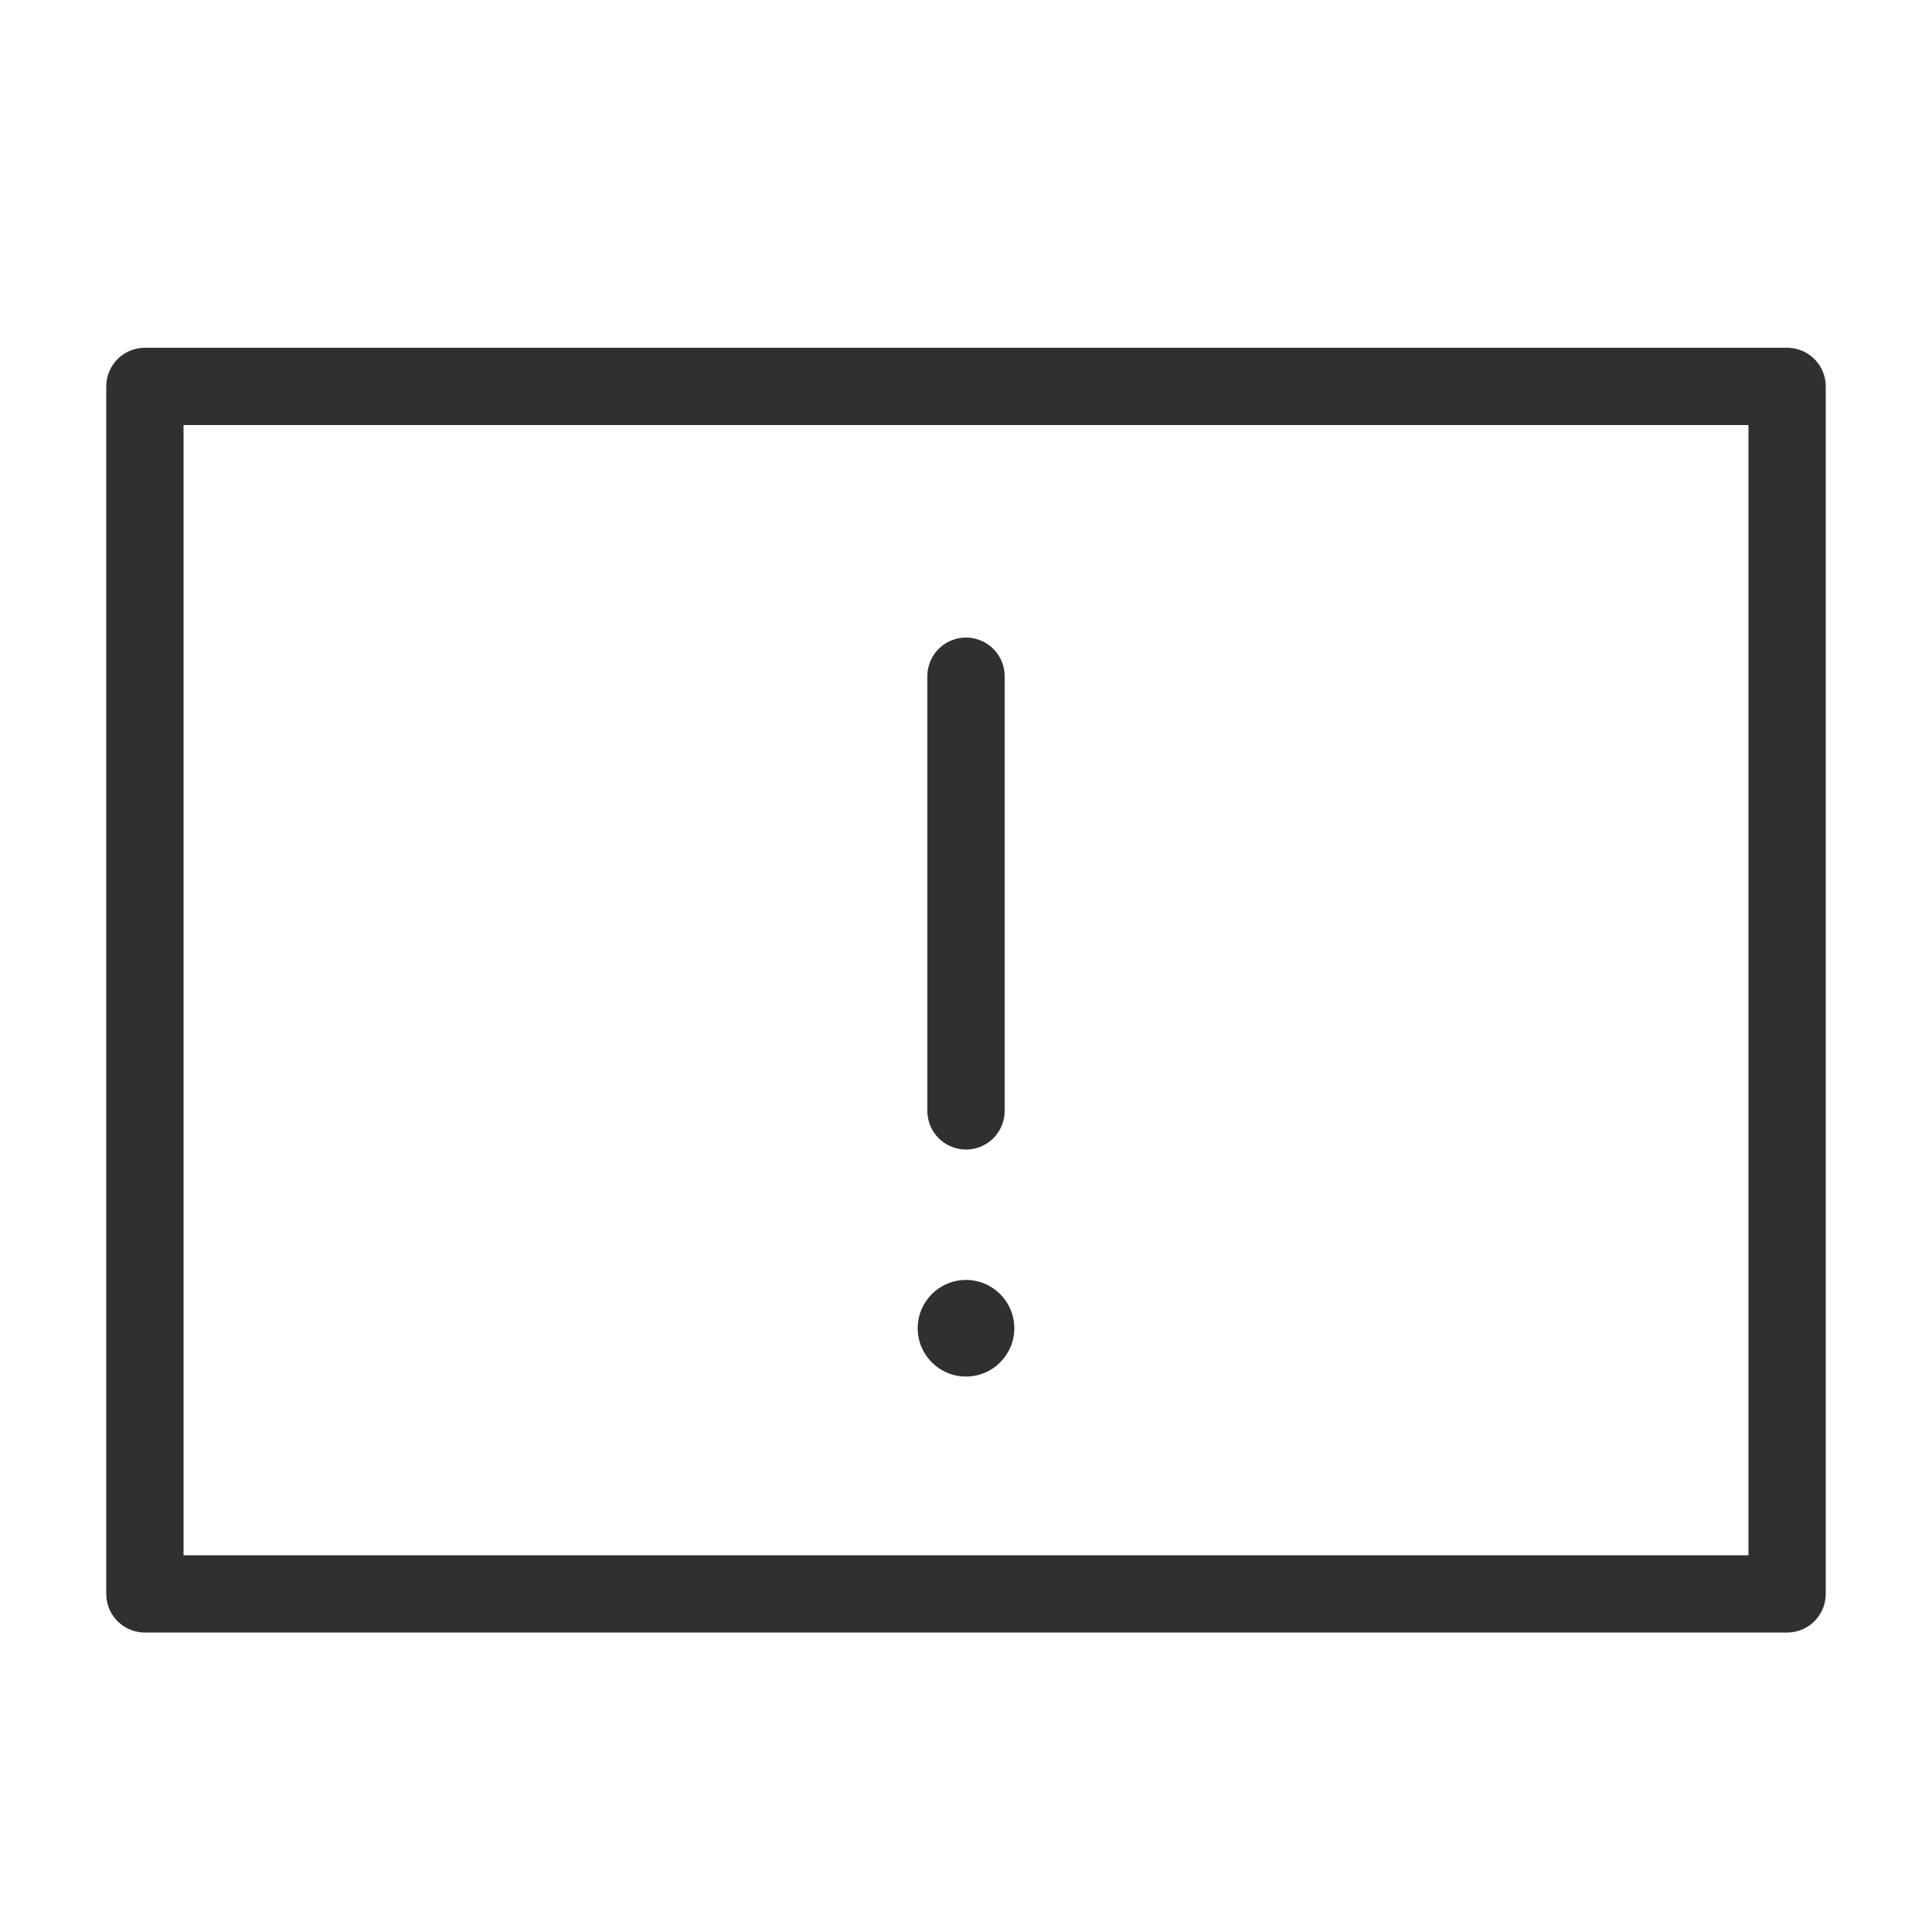
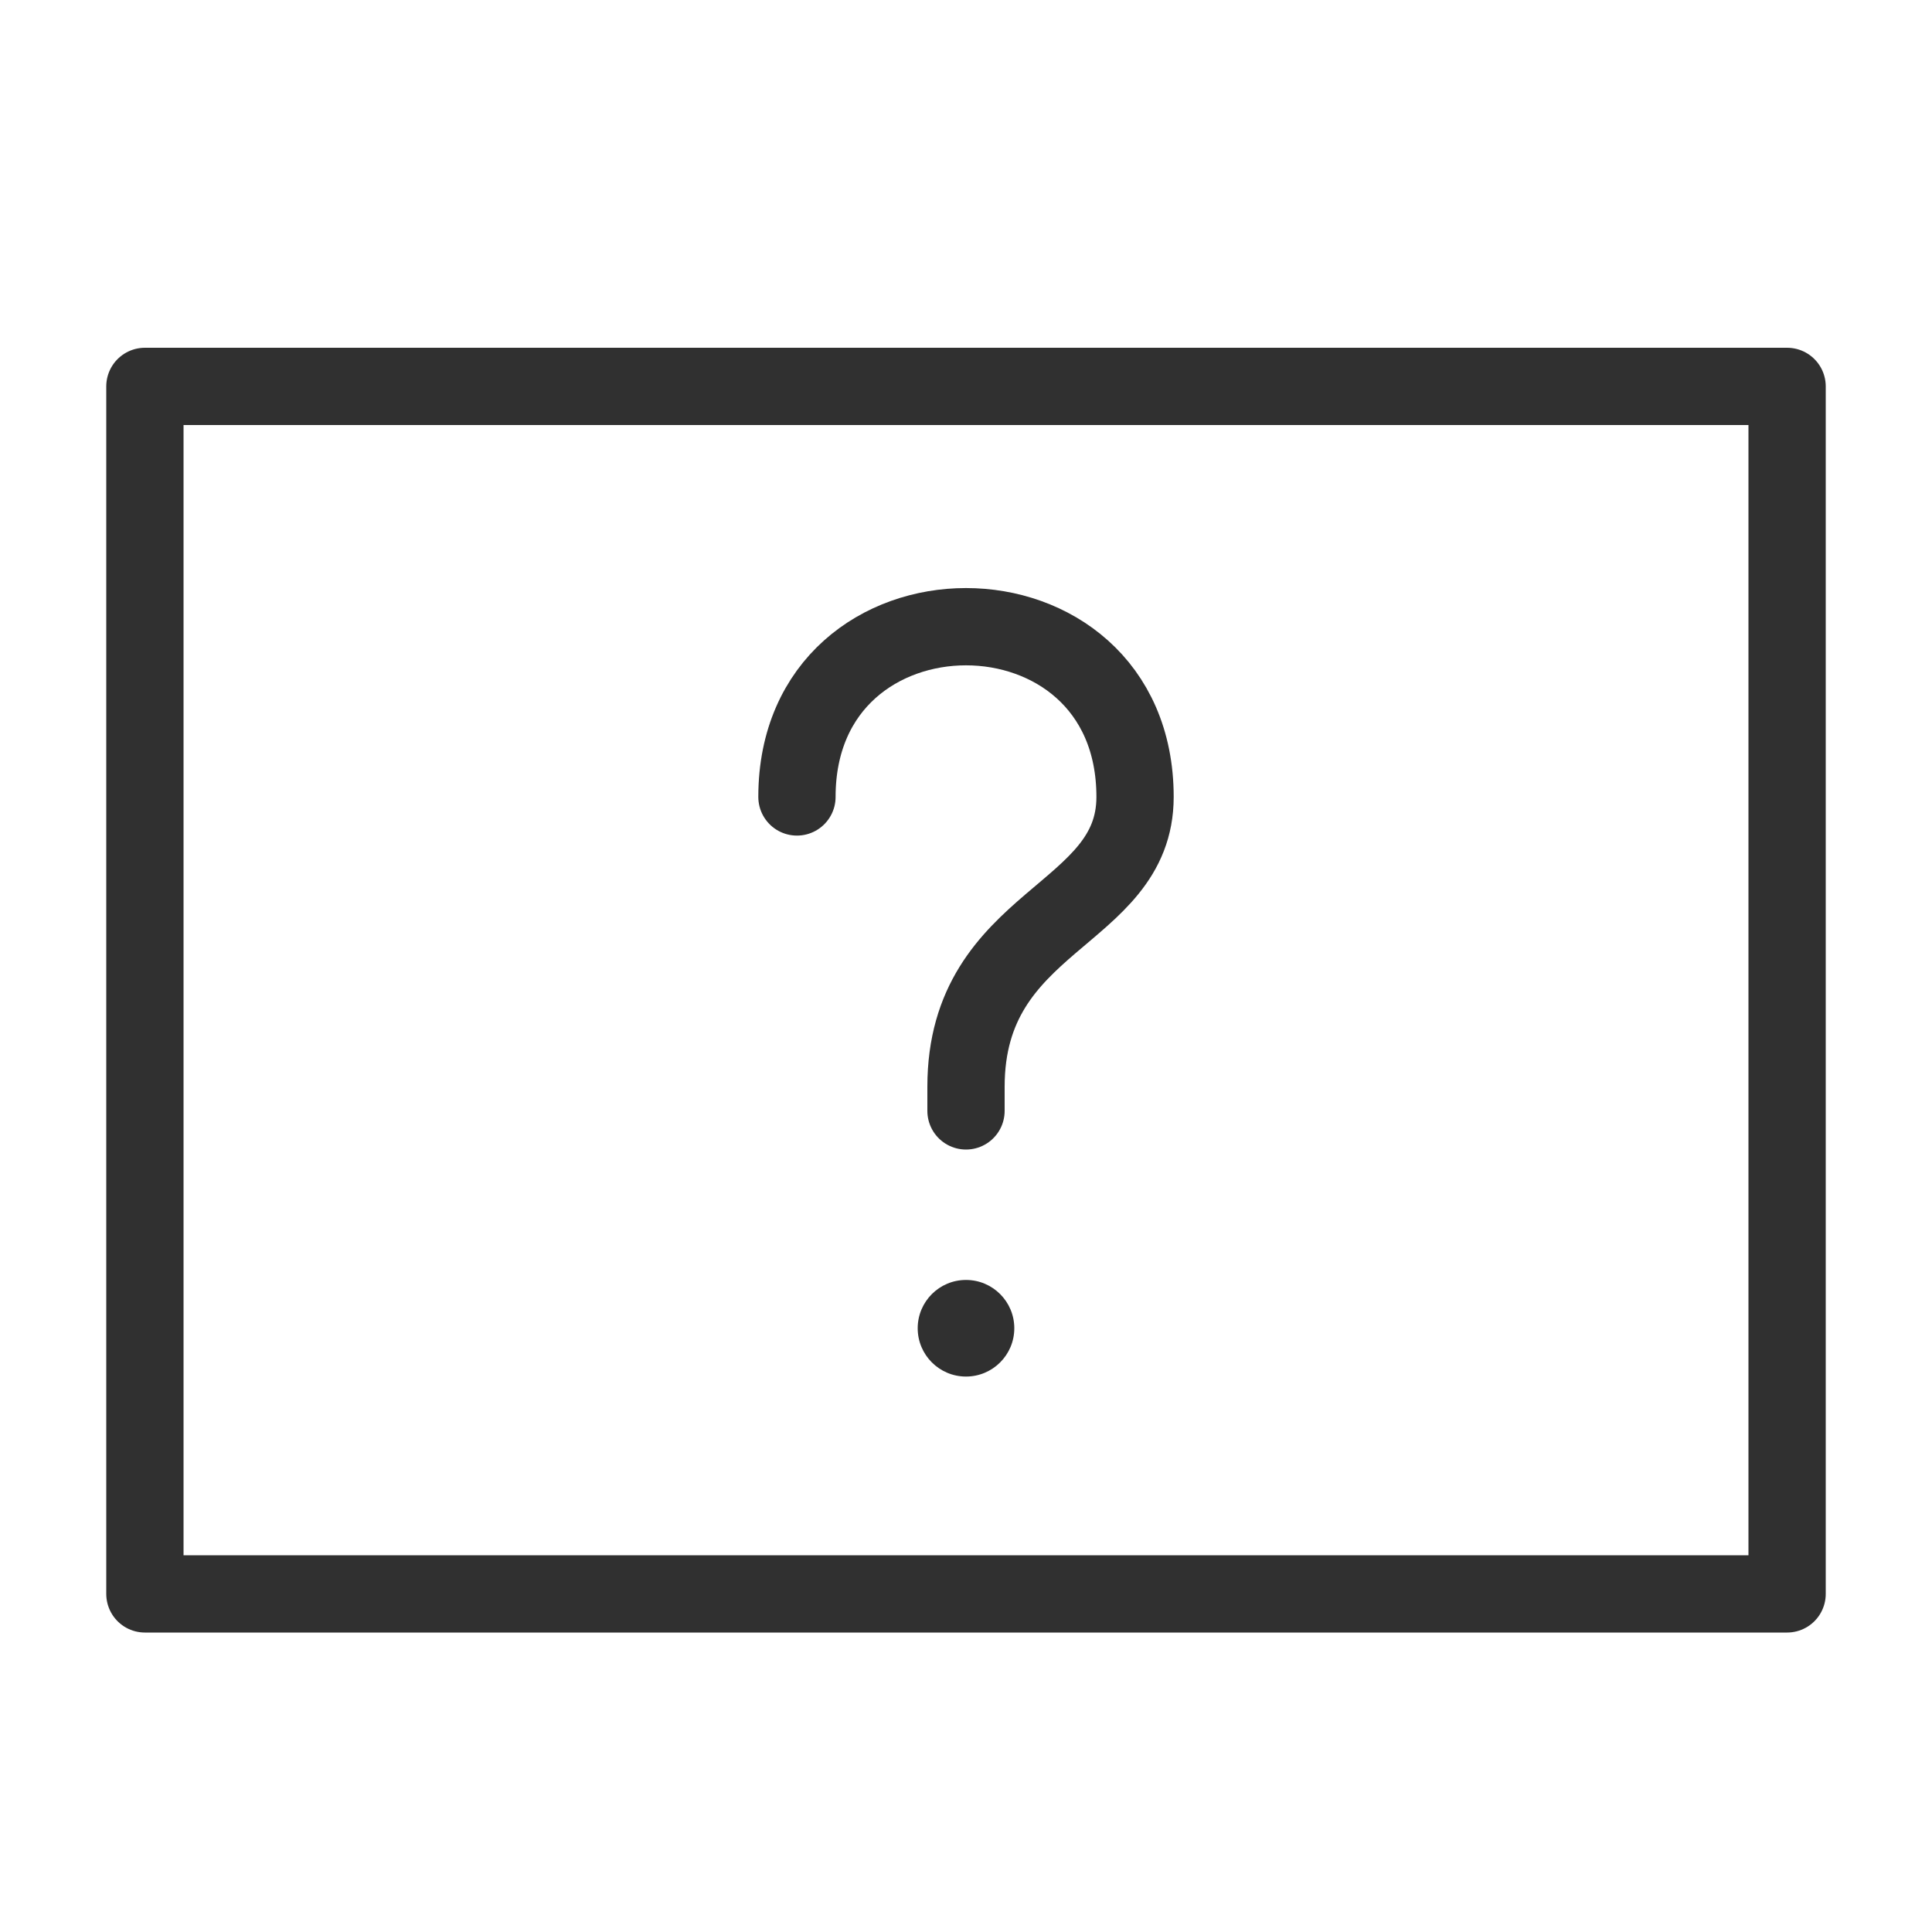
<svg xmlns="http://www.w3.org/2000/svg" width="1em" height="1em" viewBox="0 0 40 40" fill="none" stroke="#303030" stroke-width="1.6" stroke-linecap="round" stroke-linejoin="round">
  <path d="M3 8h34v25H3Z" />
-   <path d="M20 14v9" />
+   <path d="M16.5 16.5c0-4.7 7-4.7 7 0 0 2.5-3.5 2.5-3.5 6V23" />
  <circle cx="20" cy="27.5" r="1" fill="#303030" stroke="none" />
</svg>
